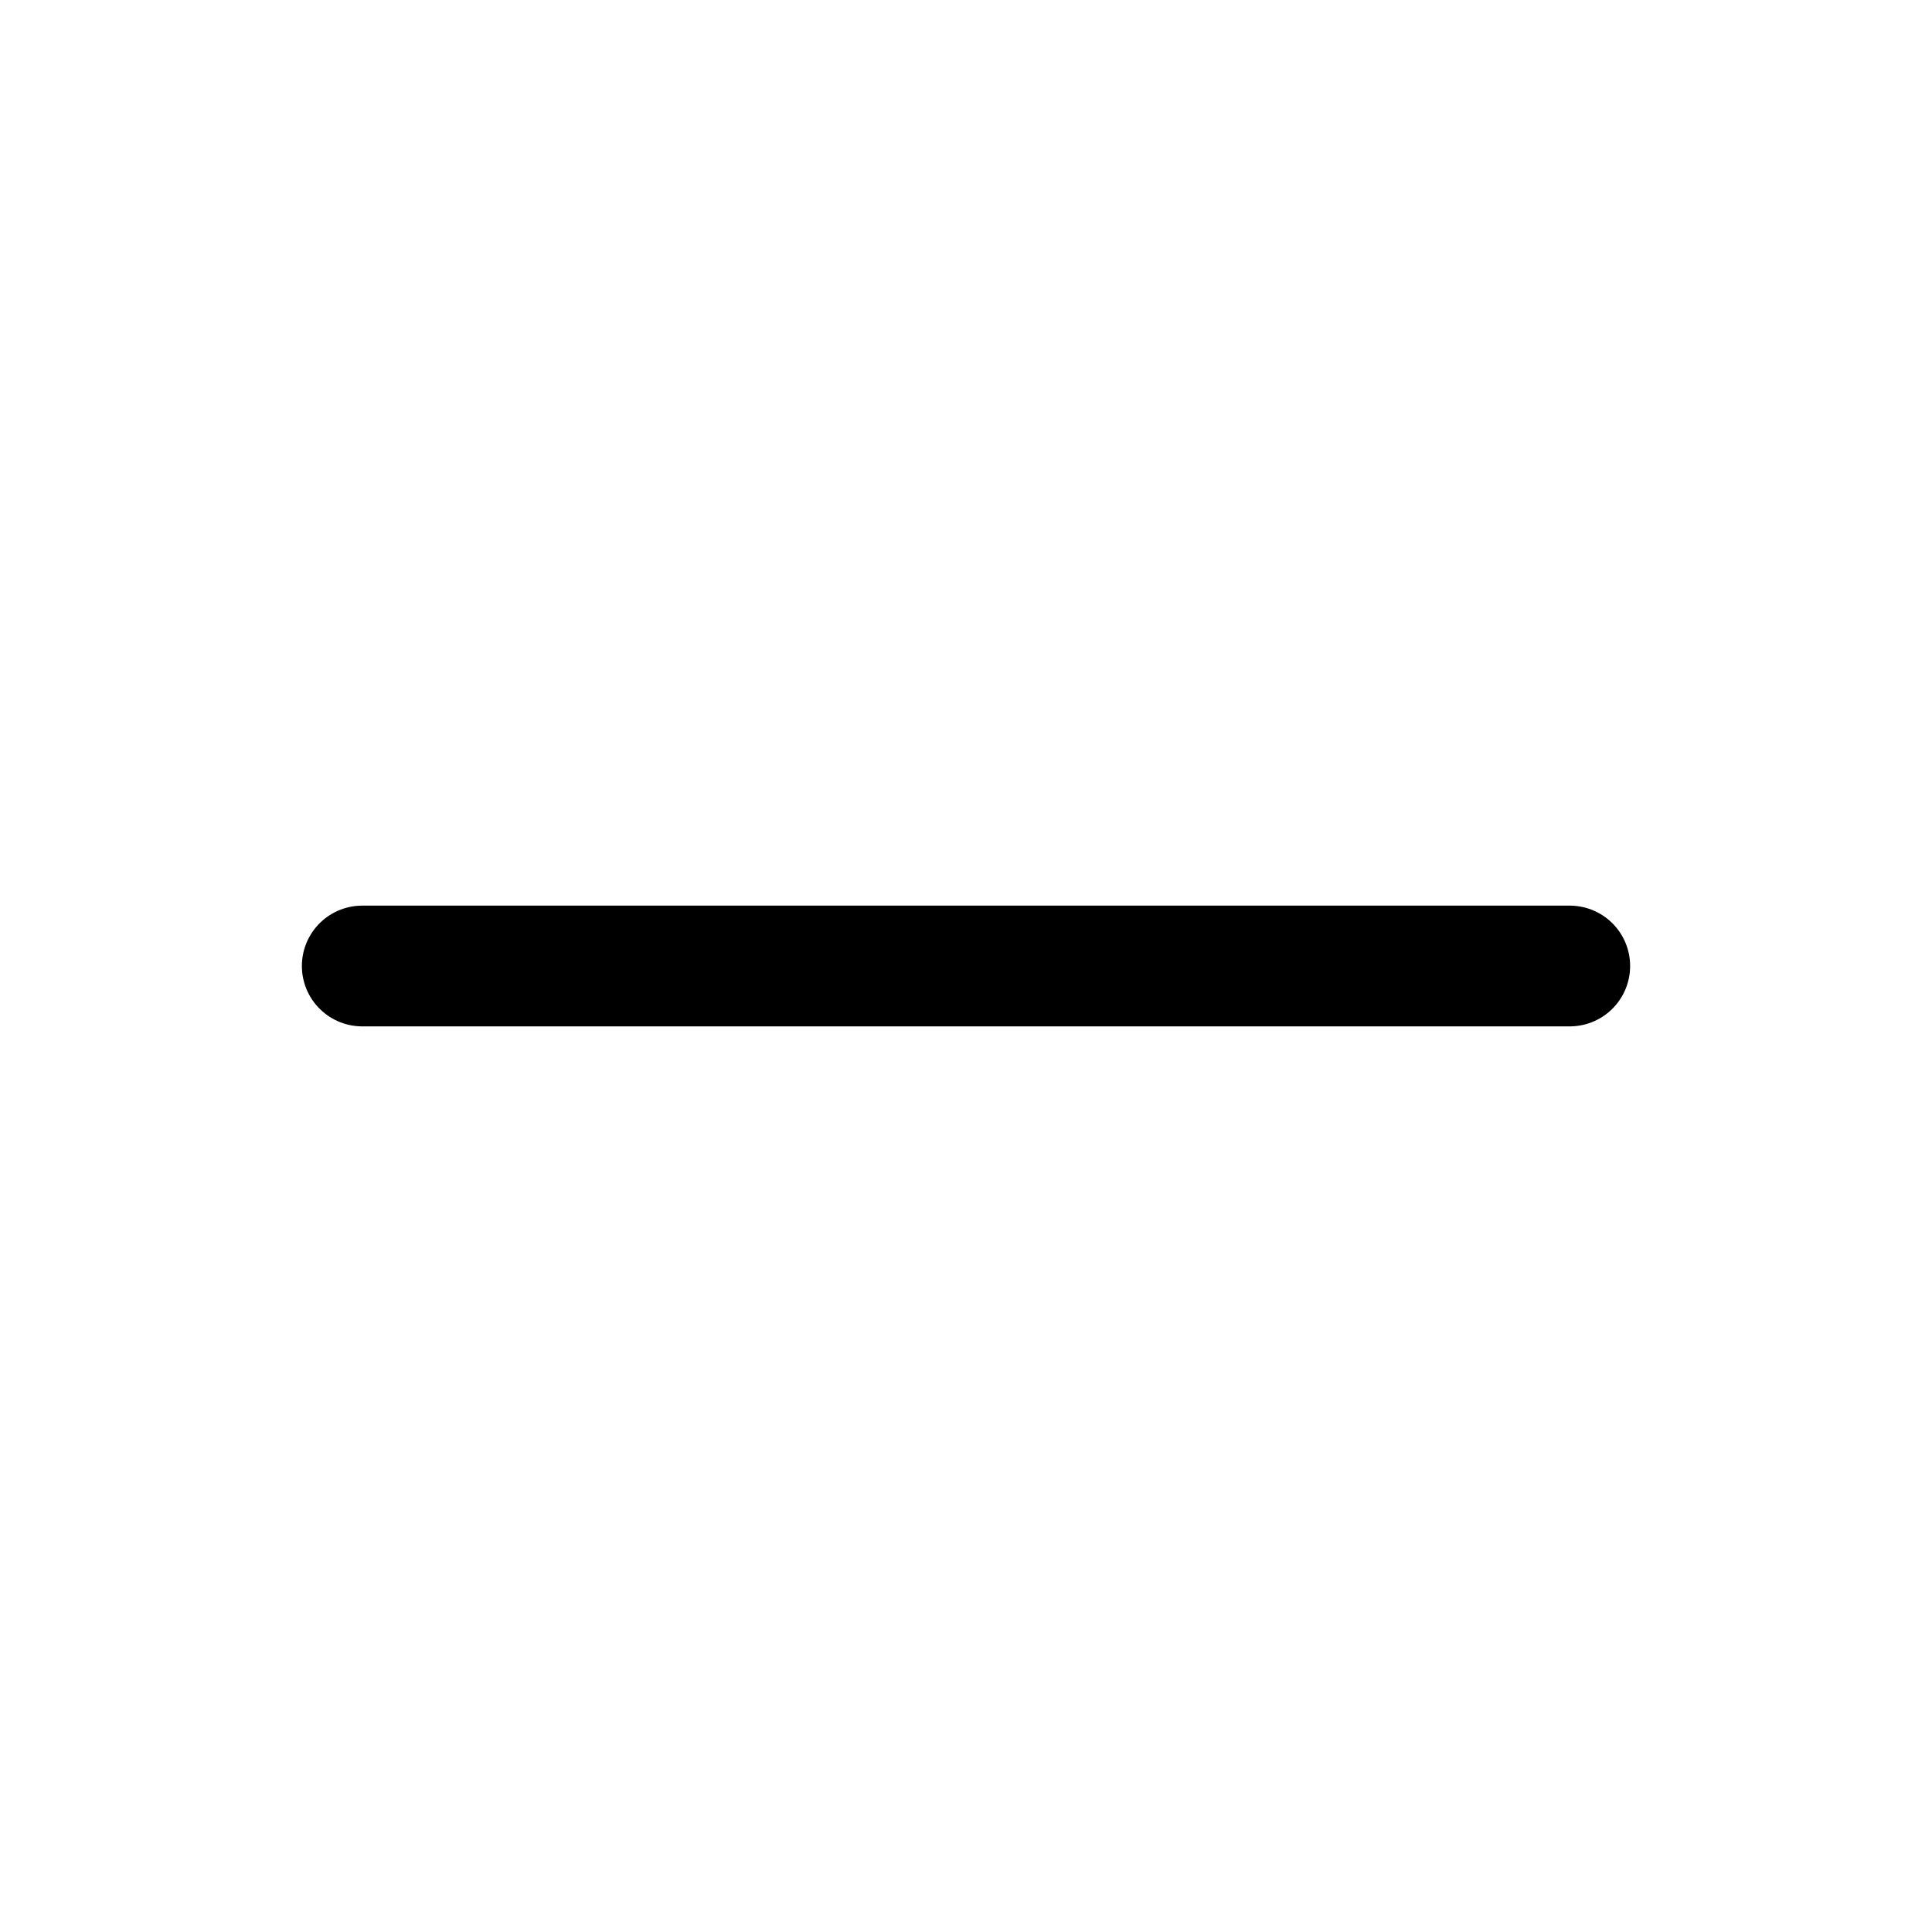
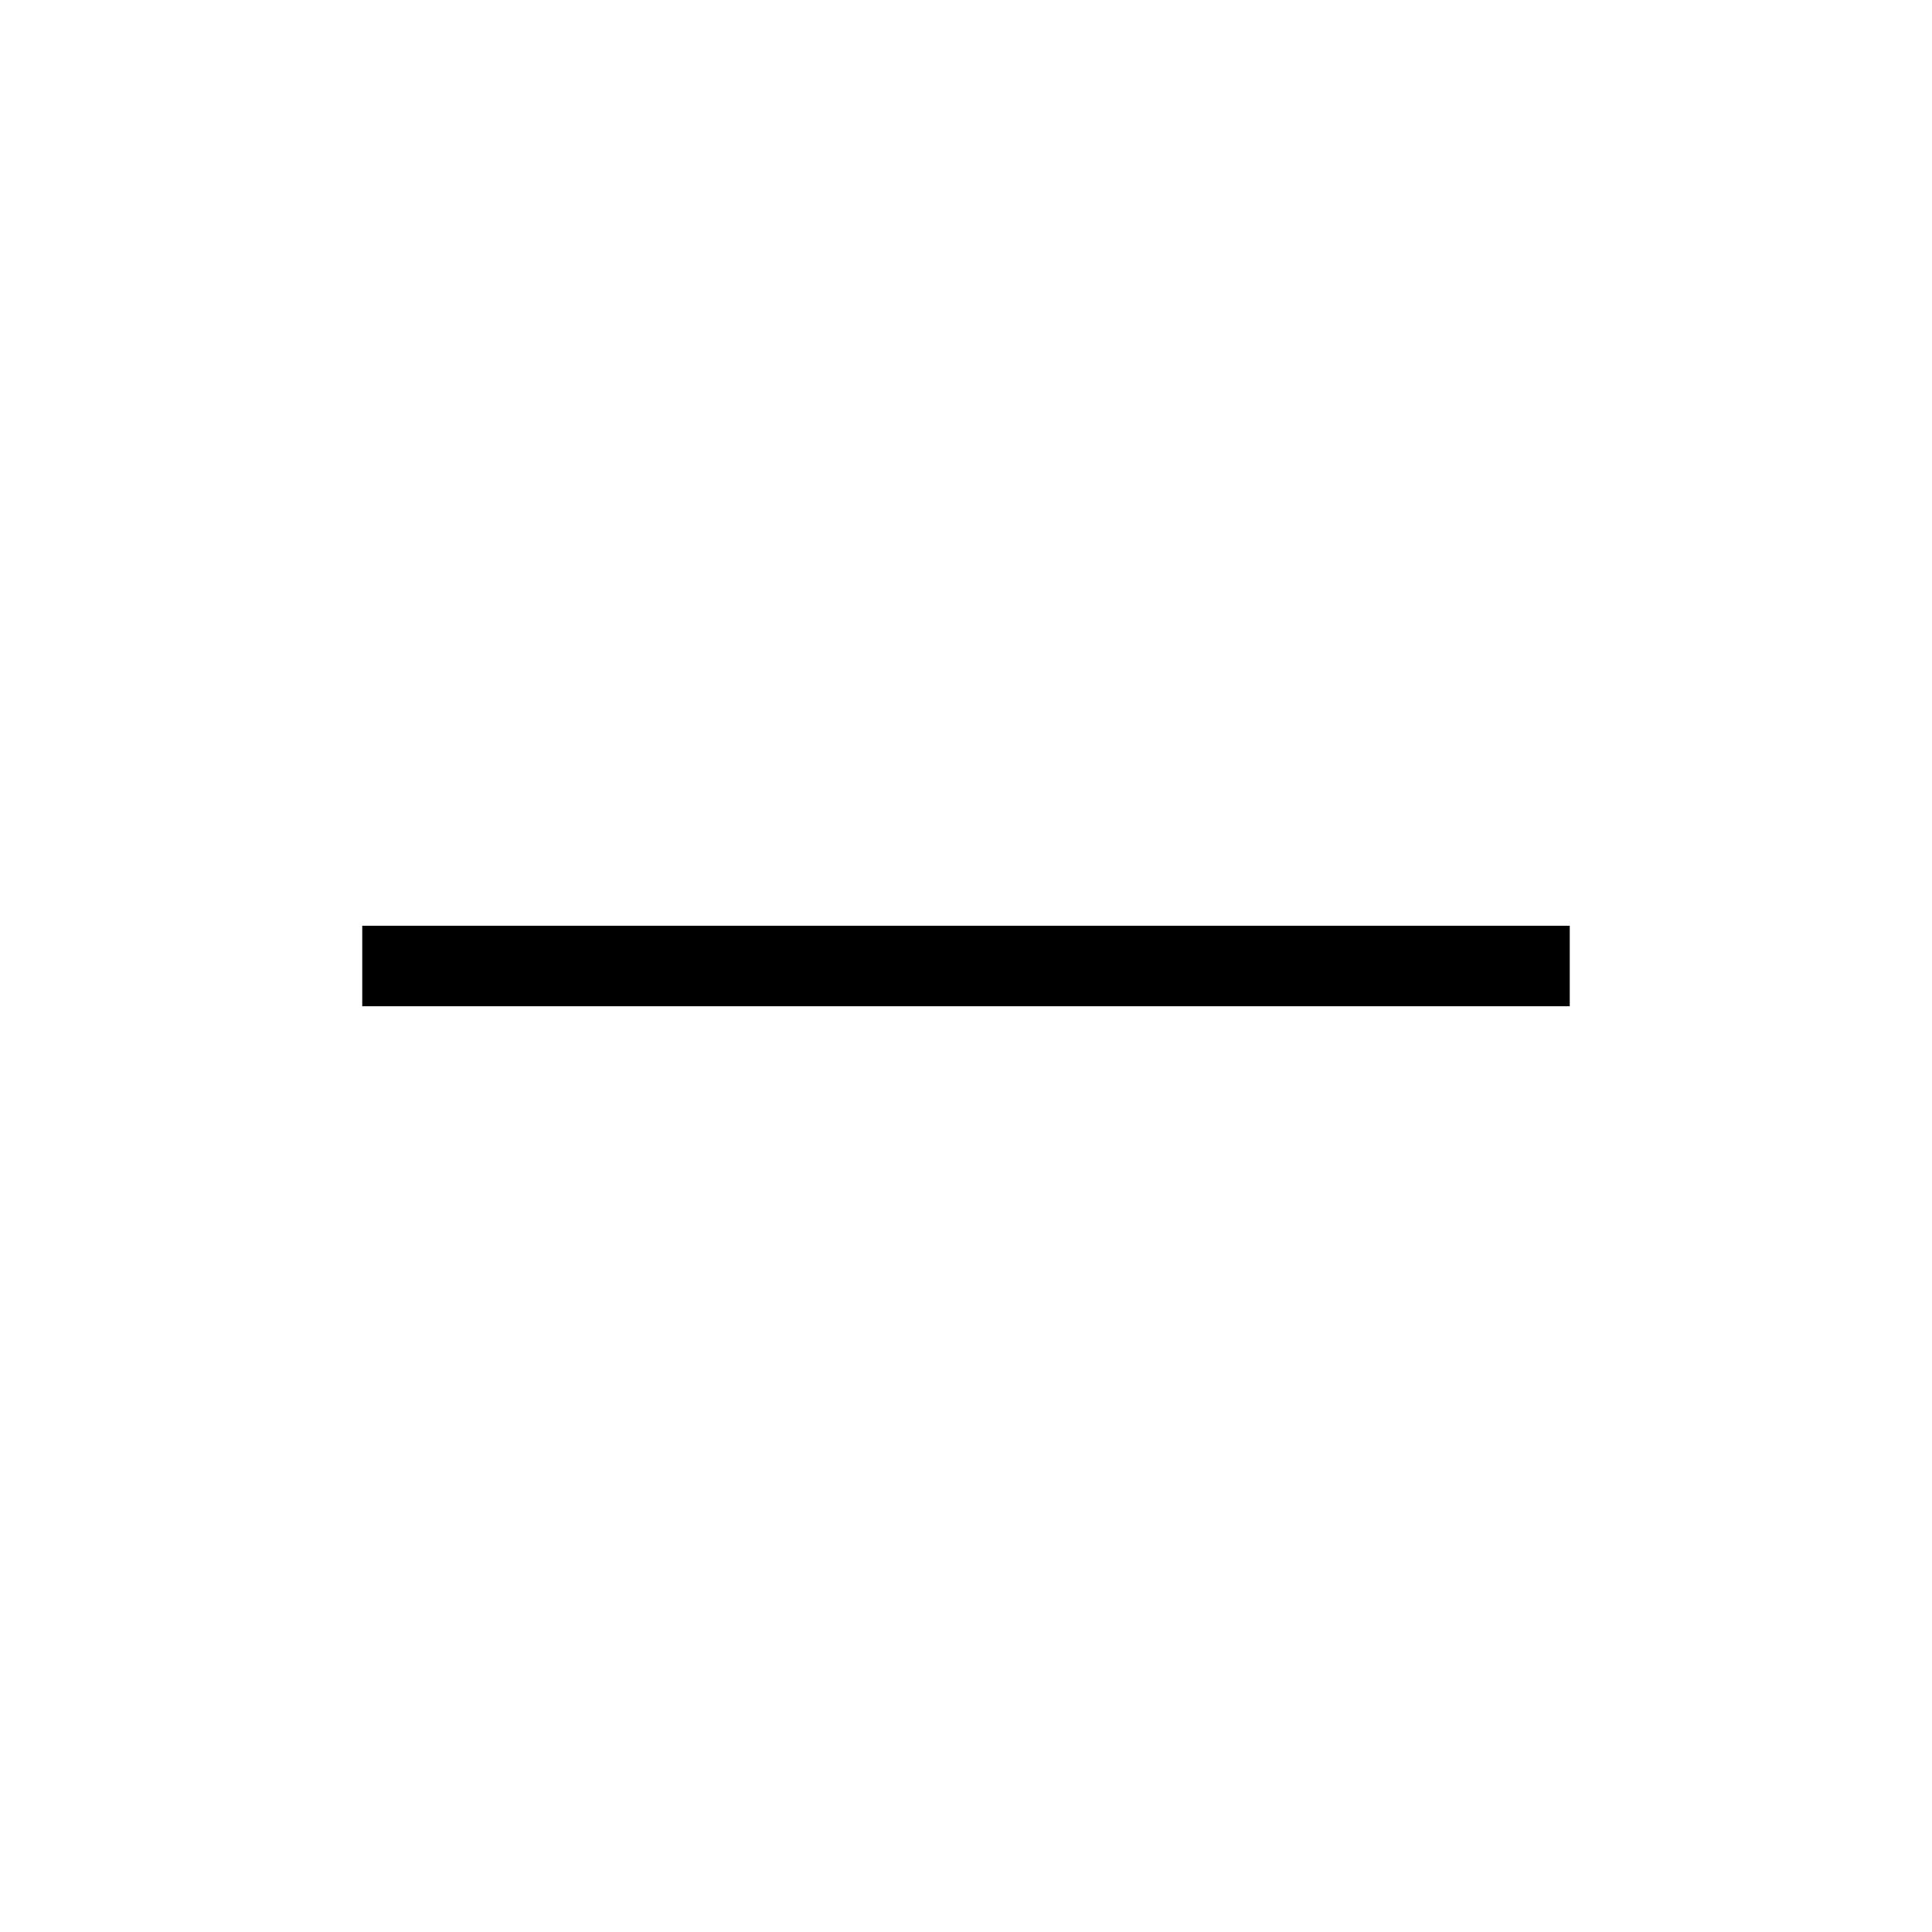
- <svg xmlns="http://www.w3.org/2000/svg" fill="none" viewBox="0 0 24 24" stroke-width="1.5" stroke="currentColor" class="w-6 h-6">
-   <path stroke-linecap="round" stroke-linejoin="round" d="M19.5 12h-15" />
+ <svg xmlns="http://www.w3.org/2000/svg" fill="none" viewBox="0 0 24 24" strokeWidth="1.5" stroke="currentColor" class="w-6 h-6">
+   <path strokeLinecap="round" strokeLinejoin="round" d="M19.5 12h-15" />
</svg>
